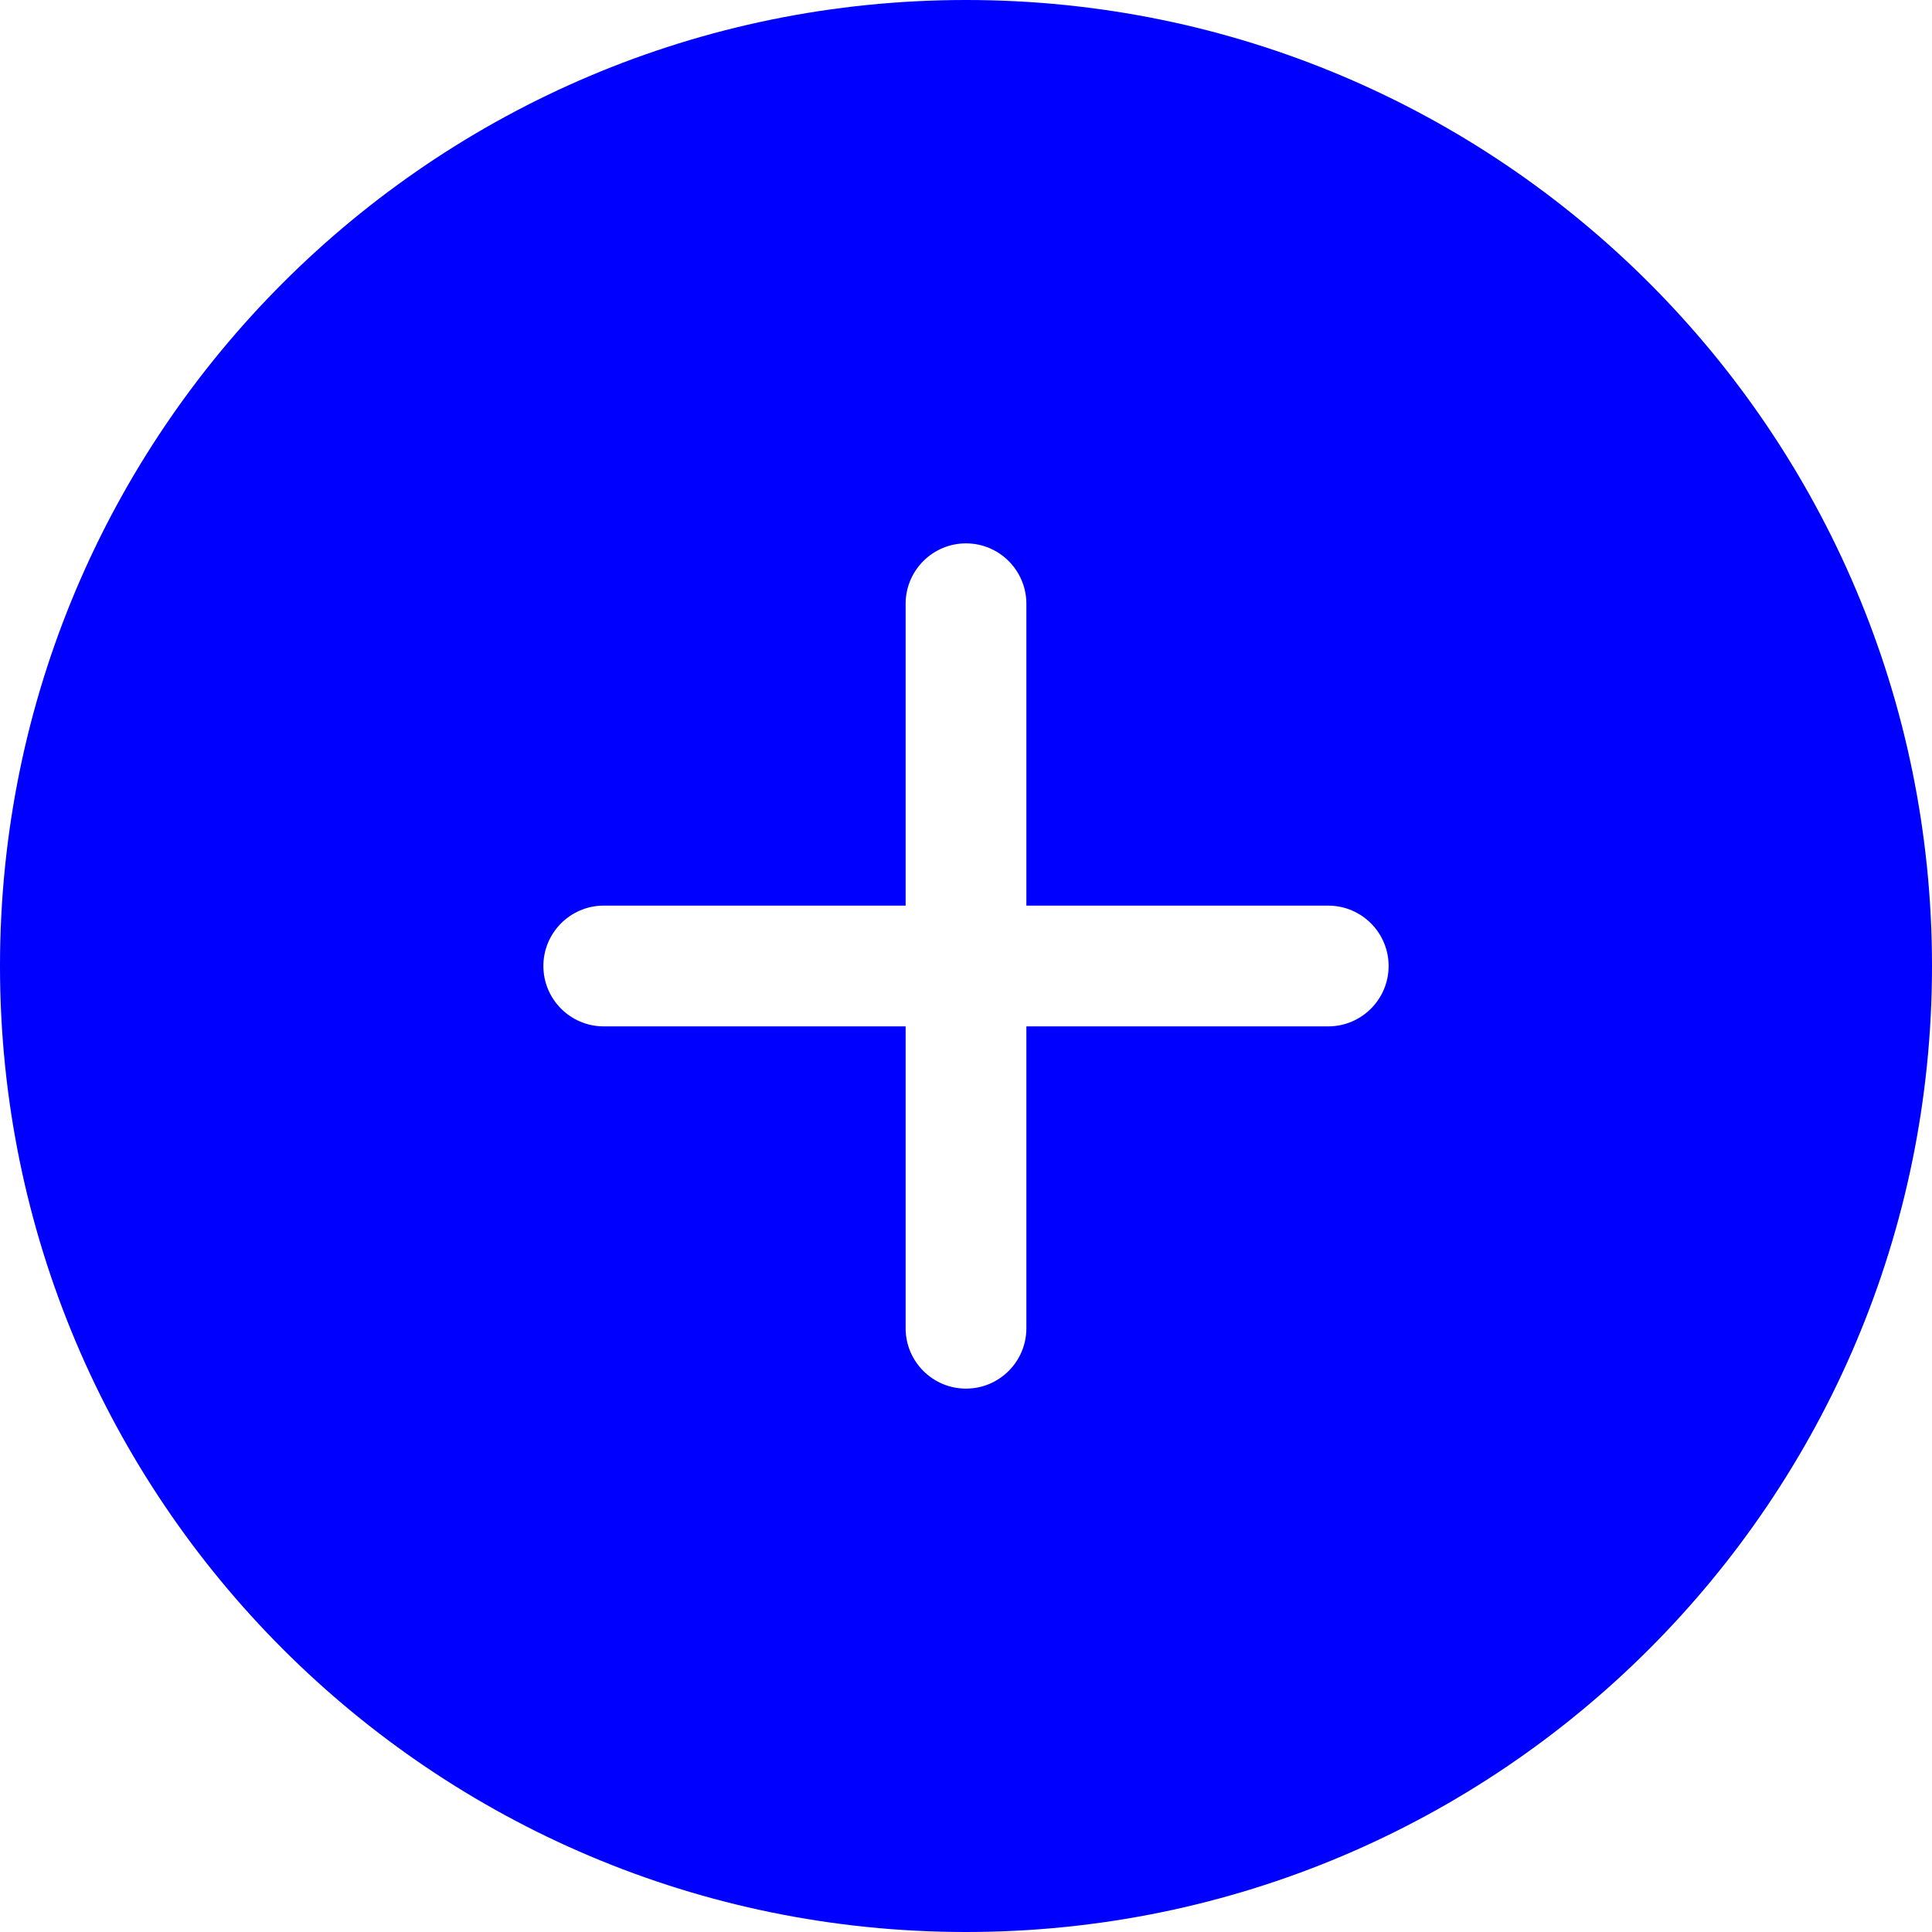
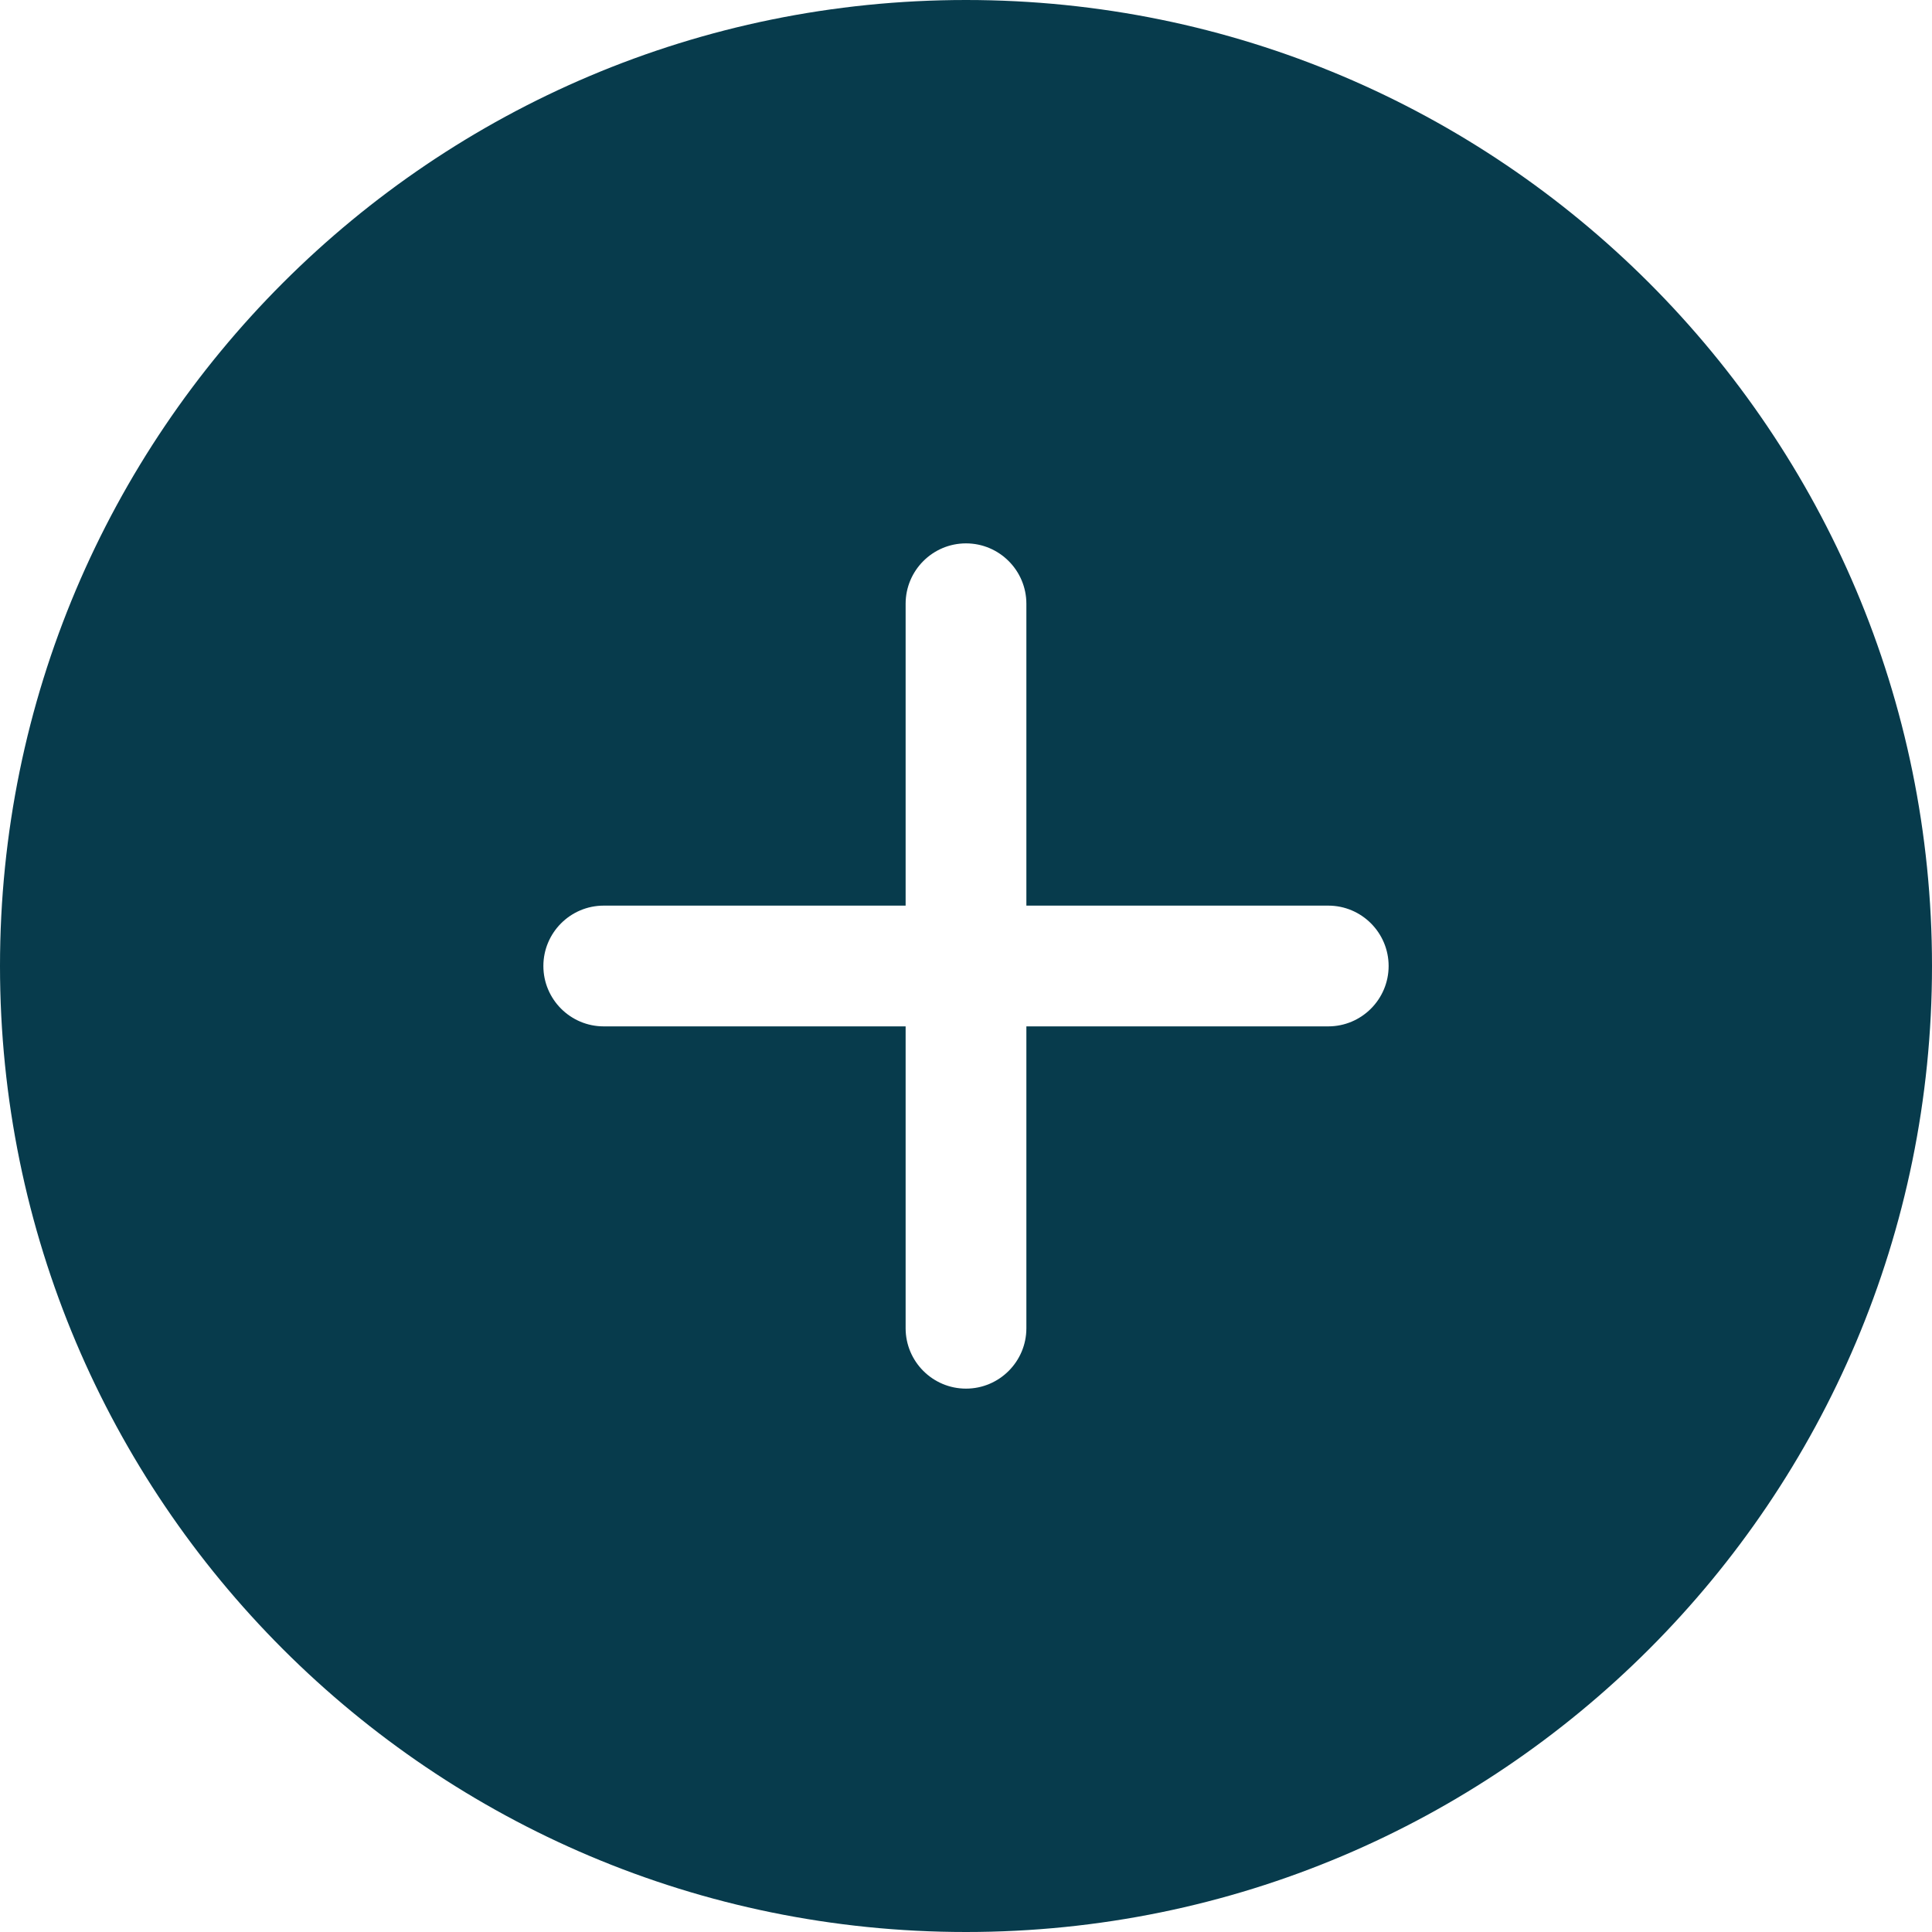
<svg xmlns="http://www.w3.org/2000/svg" width="800px" height="800px" viewBox="0 0 32 32" version="1.1">
  <defs>

</defs>
  <g id="Page-1" stroke="none" stroke-width="1" fill="none" fill-rule="evenodd">
-     <g id="Icon-Set-Filled" transform="translate(-466, -1089)" fill="#00f">
+     <g id="Icon-Set-Filled" transform="translate(-466, -1089)" fill="#073B4C">
      <path d="M488,1106 L483,1106 L483,1111 C483,1111.55 482.553,1112 482,1112 C481.447,1112 481,1111.55 481,1111 L481,1106 L476,1106 C475.447,1106 475,1105.55 475,1105 C475,1104.45 475.447,1104 476,1104 L481,1104 L481,1099 C481,1098.45 481.447,1098 482,1098 C482.553,1098 483,1098.45 483,1099 L483,1104 L488,1104 C488.553,1104 489,1104.45 489,1105 C489,1105.55 488.553,1106 488,1106 L488,1106 Z M482,1089 C473.163,1089 466,1096.16 466,1105 C466,1113.84 473.163,1121 482,1121 C490.837,1121 498,1113.84 498,1105 C498,1096.16 490.837,1089 482,1089 L482,1089 Z" id="plus-circle">

</path>
    </g>
  </g>
</svg>
